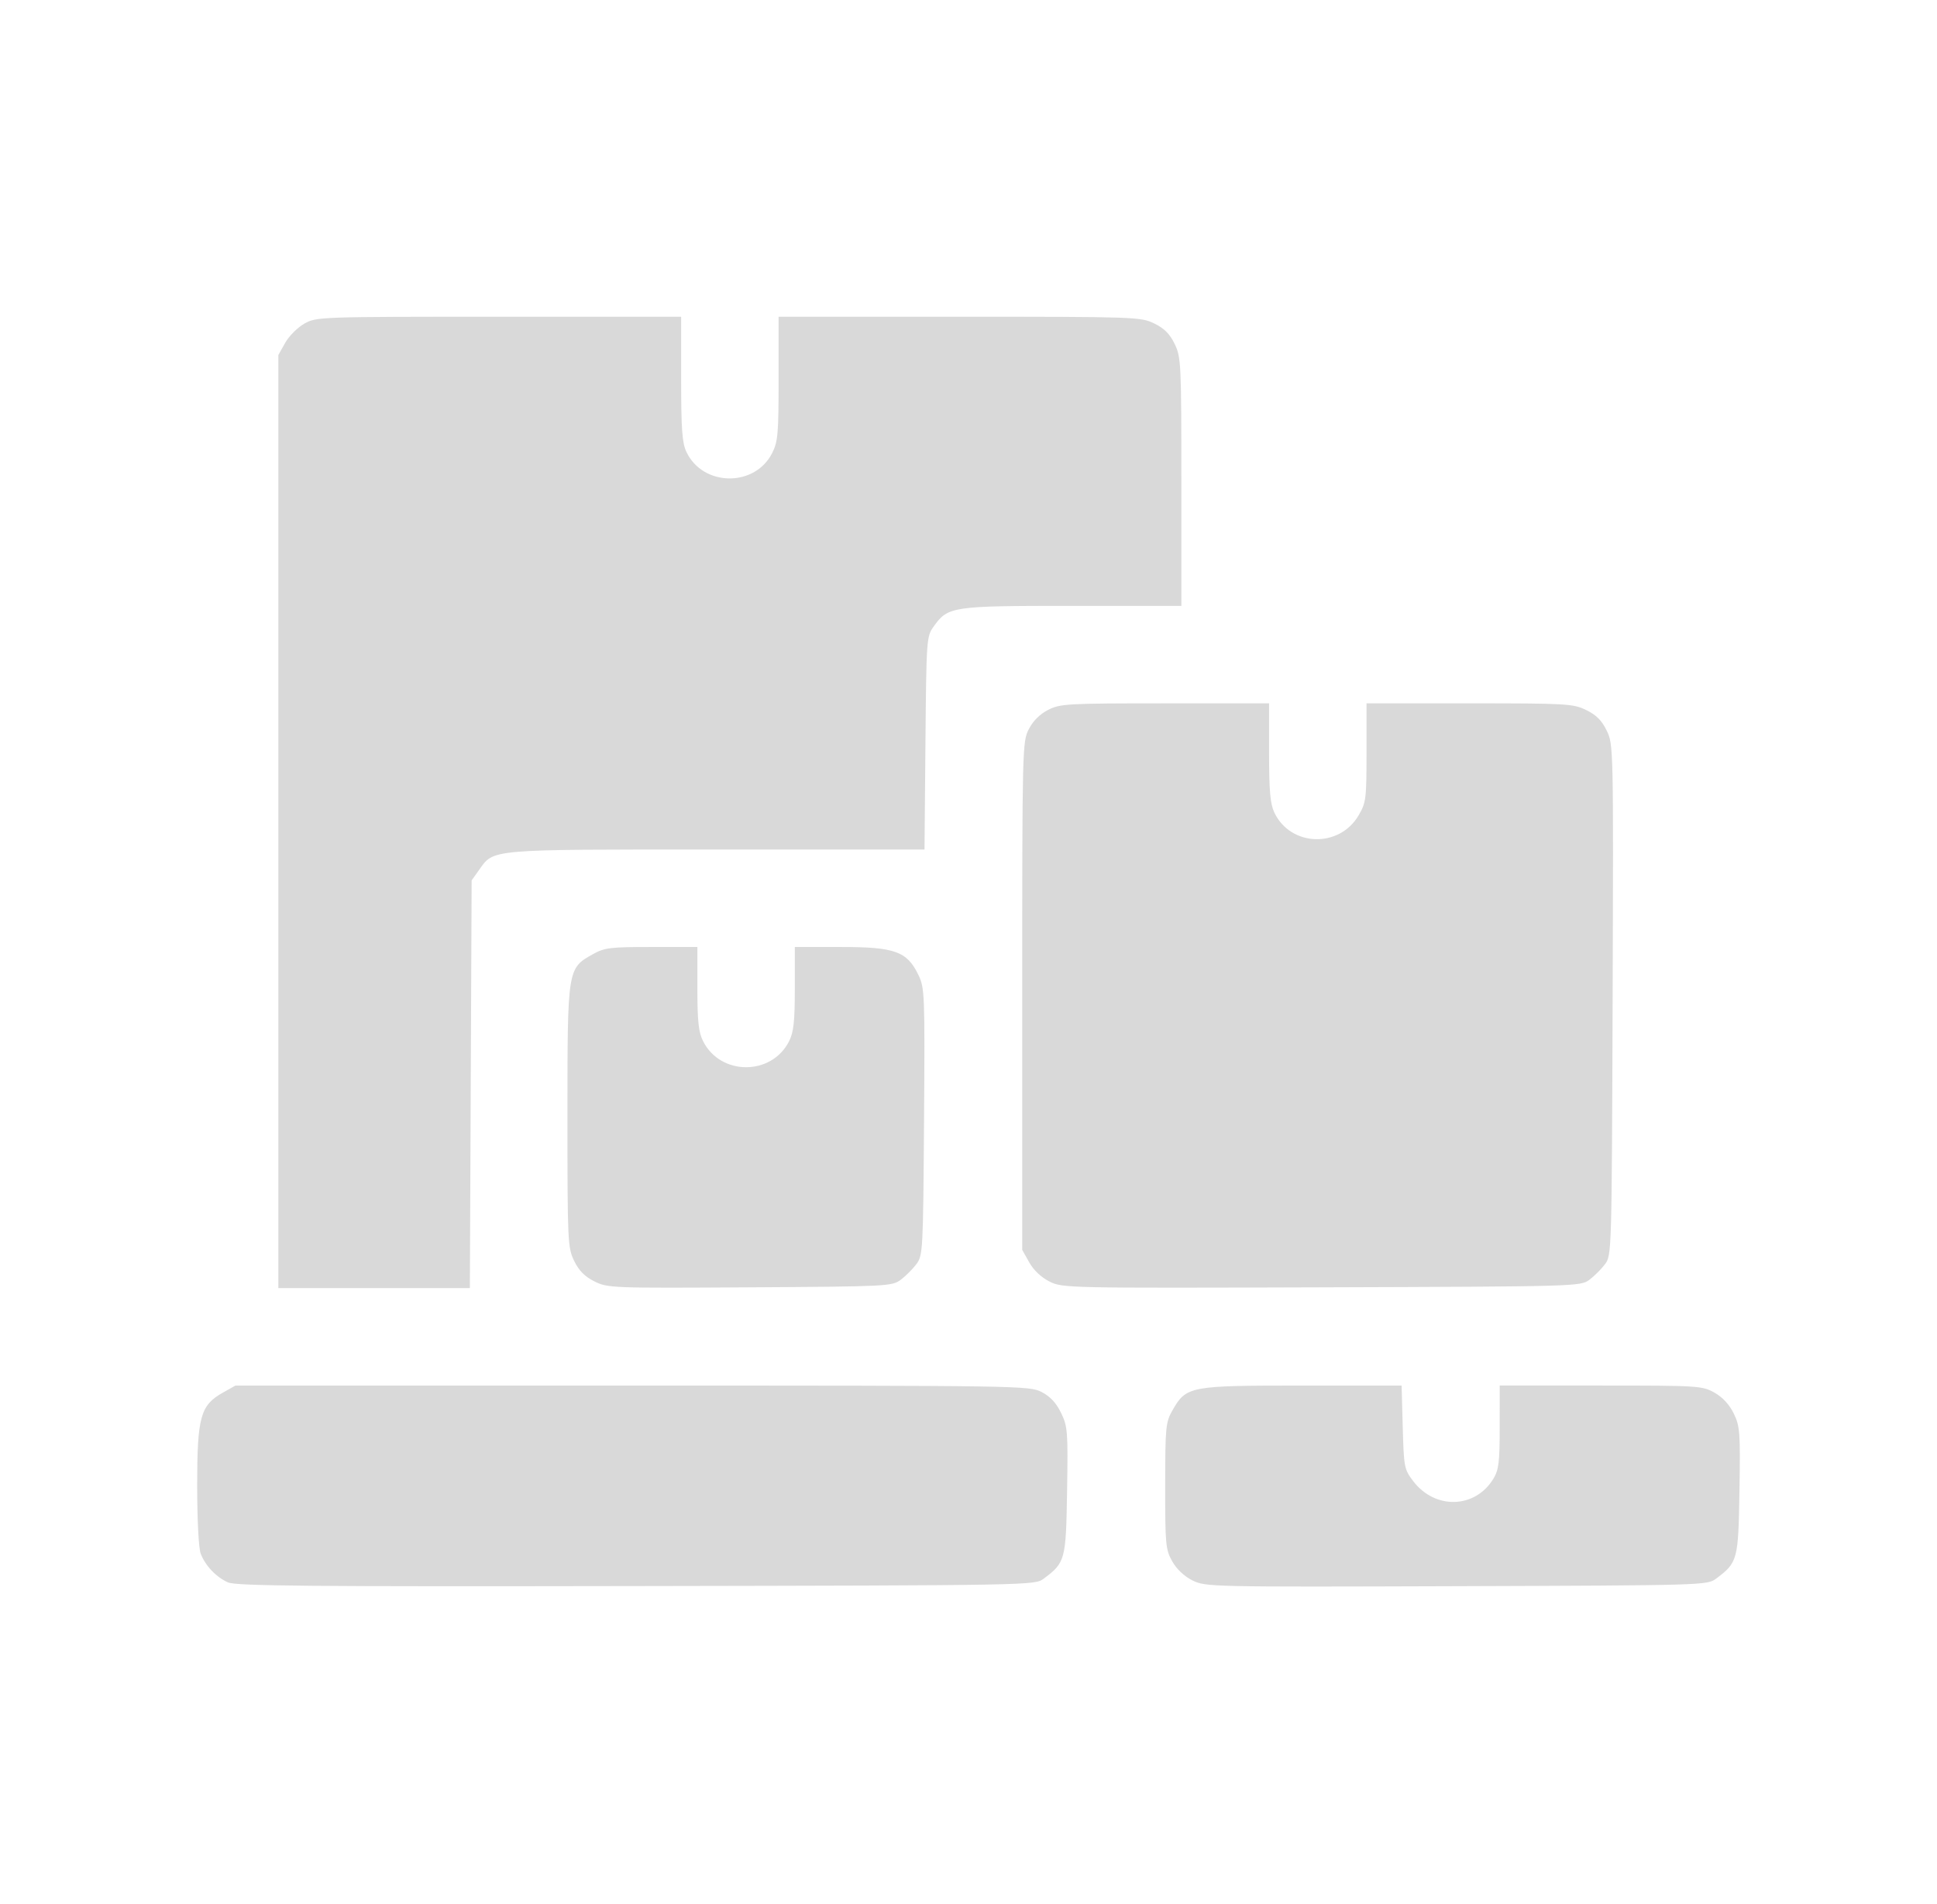
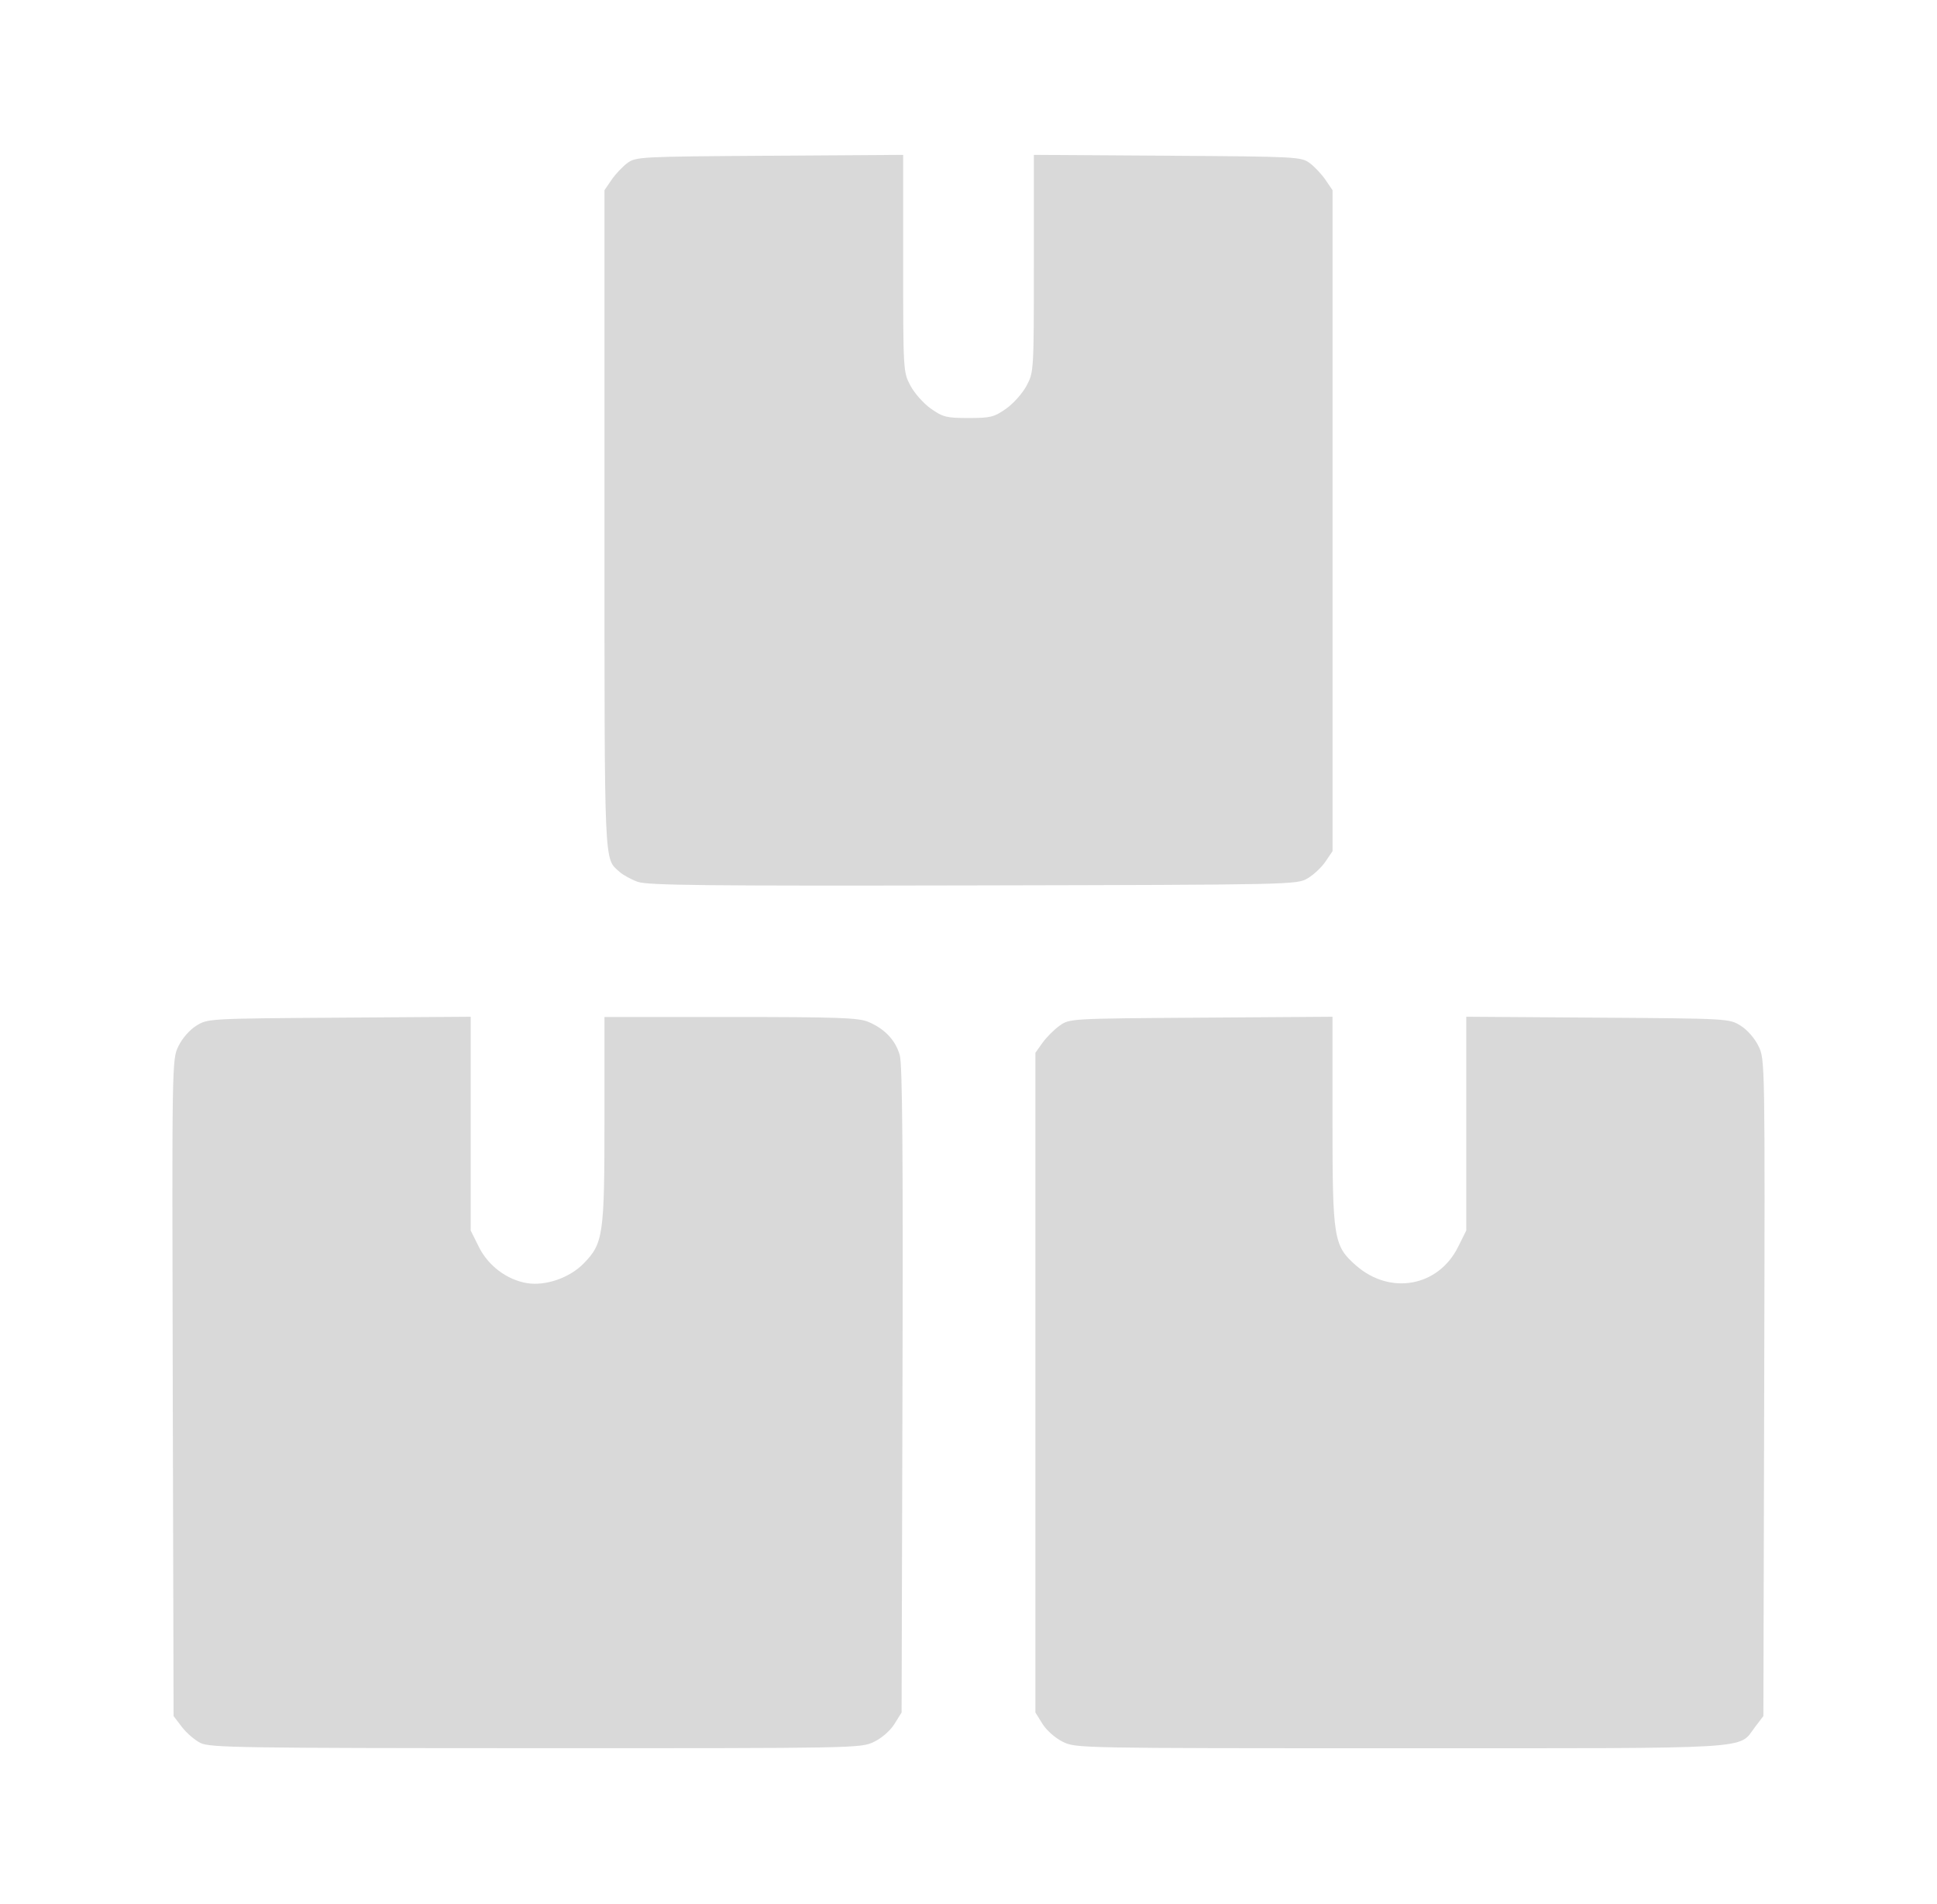
<svg xmlns="http://www.w3.org/2000/svg" width="469.083" height="460.848" viewBox="0 0 124.112 121.933" version="1.1" id="svg5" xml:space="preserve">
  <defs id="defs2">
    <filter style="color-interpolation-filters:sRGB" id="filter41397" x="-0.464" y="-0.464" width="2.024" height="2.004">
      <feFlood flood-opacity="0.498" flood-color="rgb(0,0,0)" result="flood" id="feFlood41387" />
      <feComposite in="flood" in2="SourceGraphic" operator="in" result="composite1" id="feComposite41389" />
      <feGaussianBlur in="composite1" stdDeviation="3" result="blur" id="feGaussianBlur41391" />
      <feOffset dx="1.497" dy="1.198" result="offset" id="feOffset41393" />
      <feComposite in="SourceGraphic" in2="offset" operator="over" result="composite2" id="feComposite41395" />
    </filter>
    <filter style="color-interpolation-filters:sRGB" id="filter48262" x="-0.117" y="-0.118" width="1.376" height="1.38">
      <feFlood flood-opacity="0.212" flood-color="rgb(0,0,0)" result="flood" id="feFlood48252" />
      <feComposite in="flood" in2="SourceGraphic" operator="in" result="composite1" id="feComposite48254" />
      <feGaussianBlur in="composite1" stdDeviation="1" result="blur" id="feGaussianBlur48256" />
      <feOffset dx="0.7" dy="0.7" result="offset" id="feOffset48258" />
      <feComposite in="SourceGraphic" in2="offset" operator="over" result="composite2" id="feComposite48260" />
    </filter>
  </defs>
-   <path id="path342" style="fill:#d9d9d9;stroke-width:0.208;fill-opacity:1" d="m 14.611,101.376 c -0.766,-0.342 -1.46,-1.075 -1.755,-1.854 -0.128,-0.337 -0.222,-2.191 -0.222,-4.357 0,-4.385 0.208,-5.14 1.641,-5.945 l 0.809,-0.455 h 25.424 c 24.869,0 25.441,0.009 26.226,0.409 0.556,0.284 0.94,0.695 1.253,1.34 0.423,0.874 0.447,1.181 0.386,4.987 -0.071,4.441 -0.113,4.6 -1.497,5.634 -0.572,0.427 -0.679,0.429 -26.107,0.474 -20.962,0.037 -25.644,-0.005 -26.157,-0.234 z m 61.798,-0.126 c -0.526,-0.262 -1.02,-0.728 -1.301,-1.227 -0.422,-0.75 -0.452,-1.08 -0.449,-4.835 0.003,-3.786 0.032,-4.079 0.468,-4.841 0.886,-1.545 1.082,-1.583 8.298,-1.583 h 6.382 l 0.073,2.67 c 0.07,2.57 0.096,2.7 0.673,3.456 1.402,1.837 3.966,1.76 5.133,-0.154 0.346,-0.567 0.406,-1.056 0.406,-3.319 l 7.78e-4,-2.654 h 6.476 c 6.272,0 6.501,0.014 7.284,0.455 0.524,0.294 0.96,0.767 1.238,1.34 0.396,0.818 0.424,1.196 0.364,4.942 -0.071,4.441 -0.113,4.6 -1.497,5.634 -0.567,0.424 -0.781,0.43 -16.637,0.483 -15.774,0.053 -16.078,0.046 -16.911,-0.368 z M 17.836,52.631 V 22.741 l 0.441,-0.784 c 0.242,-0.431 0.794,-0.983 1.225,-1.225 0.773,-0.434 0.953,-0.441 12.463,-0.441 h 11.679 v 3.975 c 0,3.236 0.063,4.107 0.338,4.687 1.054,2.222 4.37,2.273 5.487,0.085 0.377,-0.738 0.419,-1.223 0.419,-4.784 v -3.963 h 11.589 c 11.277,0 11.613,0.012 12.475,0.429 0.643,0.311 1.003,0.671 1.314,1.314 0.41,0.847 0.429,1.234 0.429,8.833 v 7.947 h -6.993 c -7.733,0 -7.959,0.034 -8.881,1.326 -0.454,0.637 -0.465,0.797 -0.524,7.467 l -0.06,6.816 H 45.905 c -14.737,0 -14.244,-0.043 -15.221,1.326 l -0.464,0.651 -0.057,13.06 -0.057,13.06 h -6.135 -6.135 z m 20.251,29.46 c -0.622,-0.31 -0.997,-0.69 -1.301,-1.318 -0.409,-0.844 -0.427,-1.238 -0.427,-9.253 0,-9.488 -0.002,-9.474 1.62,-10.386 0.751,-0.422 1.11,-0.467 3.768,-0.467 h 2.937 l 4.16e-4,2.654 c 2.08e-4,2.111 0.075,2.802 0.364,3.378 1.119,2.228 4.395,2.228 5.515,0 0.289,-0.576 0.364,-1.267 0.364,-3.378 l 2.29e-4,-2.654 h 2.937 c 3.474,0 4.249,0.278 4.978,1.783 0.407,0.842 0.421,1.189 0.364,9.416 -0.057,8.256 -0.073,8.562 -0.488,9.117 -0.236,0.316 -0.688,0.768 -1.004,1.004 -0.557,0.416 -0.853,0.431 -9.665,0.484 -8.868,0.054 -9.112,0.045 -9.965,-0.381 z m 29.163,0.011 c -0.526,-0.262 -1.02,-0.727 -1.301,-1.227 L 65.498,80.071 V 63.805 c 0,-15.891 0.01,-16.285 0.419,-17.087 0.27,-0.529 0.712,-0.971 1.24,-1.24 0.773,-0.394 1.217,-0.419 7.49,-0.419 h 6.668 v 3.142 c 0,2.468 0.072,3.295 0.338,3.854 1.04,2.192 4.159,2.295 5.399,0.18 0.477,-0.814 0.507,-1.052 0.507,-4.021 v -3.156 h 6.594 c 6.233,0 6.643,0.023 7.48,0.429 0.645,0.312 1.003,0.671 1.318,1.322 0.428,0.885 0.432,1.057 0.377,17.247 -0.055,16.148 -0.061,16.361 -0.485,16.928 -0.236,0.316 -0.688,0.768 -1.004,1.004 -0.568,0.424 -0.776,0.43 -17.158,0.483 -16.296,0.053 -16.598,0.047 -17.431,-0.368 z" />
+   <path style="fill:#d9d9d9;stroke-width:0.199;fill-opacity:1" d="m 12.852,111.664 c -0.364,-0.179 -0.902,-0.641 -1.196,-1.026 l -0.534,-0.7 -0.053,-21.028 c -0.052,-20.958 -0.051,-21.031 0.363,-21.887 0.245,-0.506 0.717,-1.046 1.149,-1.314 0.73,-0.454 0.775,-0.456 9.156,-0.514 l 8.422,-0.058 v 6.847 6.847 l 0.528,1.059 c 0.597,1.198 1.786,2.093 3.069,2.31 1.192,0.201 2.738,-0.333 3.641,-1.257 1.258,-1.289 1.334,-1.817 1.334,-9.241 V 65.153 h 8.08 c 6.854,0 8.193,0.047 8.821,0.31 1.055,0.441 1.76,1.189 2.023,2.149 0.166,0.605 0.213,6.429 0.171,21.463 l -0.057,20.633 -0.456,0.733 c -0.268,0.431 -0.808,0.904 -1.309,1.146 -0.846,0.41 -1.018,0.413 -21.672,0.408 -18.868,-0.004 -20.881,-0.035 -21.481,-0.331 z m 55.239,-0.082 c -0.48,-0.238 -1.037,-0.73 -1.296,-1.146 l -0.453,-0.729 V 88.576 67.445 l 0.456,-0.64 c 0.251,-0.352 0.744,-0.845 1.096,-1.096 0.639,-0.456 0.648,-0.457 9.062,-0.514 l 8.422,-0.058 v 6.55 c 0,7.686 0.069,8.117 1.5,9.377 2.189,1.927 5.274,1.373 6.544,-1.175 l 0.528,-1.059 v -6.847 -6.847 l 8.422,0.058 c 8.38,0.058 8.426,0.06 9.156,0.514 0.432,0.269 0.904,0.809 1.149,1.314 0.414,0.856 0.415,0.928 0.363,21.887 l -0.052,21.028 -0.537,0.704 c -1.106,1.45 0.436,1.358 -22.717,1.358 -20.704,-1.6e-4 -20.806,-0.002 -21.644,-0.417 z M 40.862,56.493 C 40.443,56.343 39.918,56.055 39.695,55.853 38.692,54.944 38.732,55.886 38.732,33.296 V 12.185 l 0.449,-0.659 c 0.247,-0.362 0.702,-0.847 1.011,-1.076 0.547,-0.406 0.794,-0.419 9.12,-0.473 l 8.558,-0.056 v 6.952 c 0,6.893 0.004,6.959 0.464,7.831 0.255,0.483 0.846,1.148 1.313,1.477 0.768,0.541 0.997,0.598 2.41,0.598 1.412,0 1.641,-0.057 2.41,-0.598 0.467,-0.329 1.058,-0.993 1.313,-1.477 0.46,-0.871 0.464,-0.938 0.464,-7.831 V 9.921 l 8.558,0.056 c 8.326,0.054 8.573,0.067 9.12,0.473 0.309,0.229 0.764,0.714 1.011,1.076 l 0.449,0.659 V 33.356 54.528 L 84.93,55.195 c -0.247,0.367 -0.763,0.851 -1.146,1.076 -0.69,0.405 -0.913,0.41 -21.429,0.452 -17.136,0.036 -20.864,-0.004 -21.493,-0.23 z" id="path935" />
</svg>
